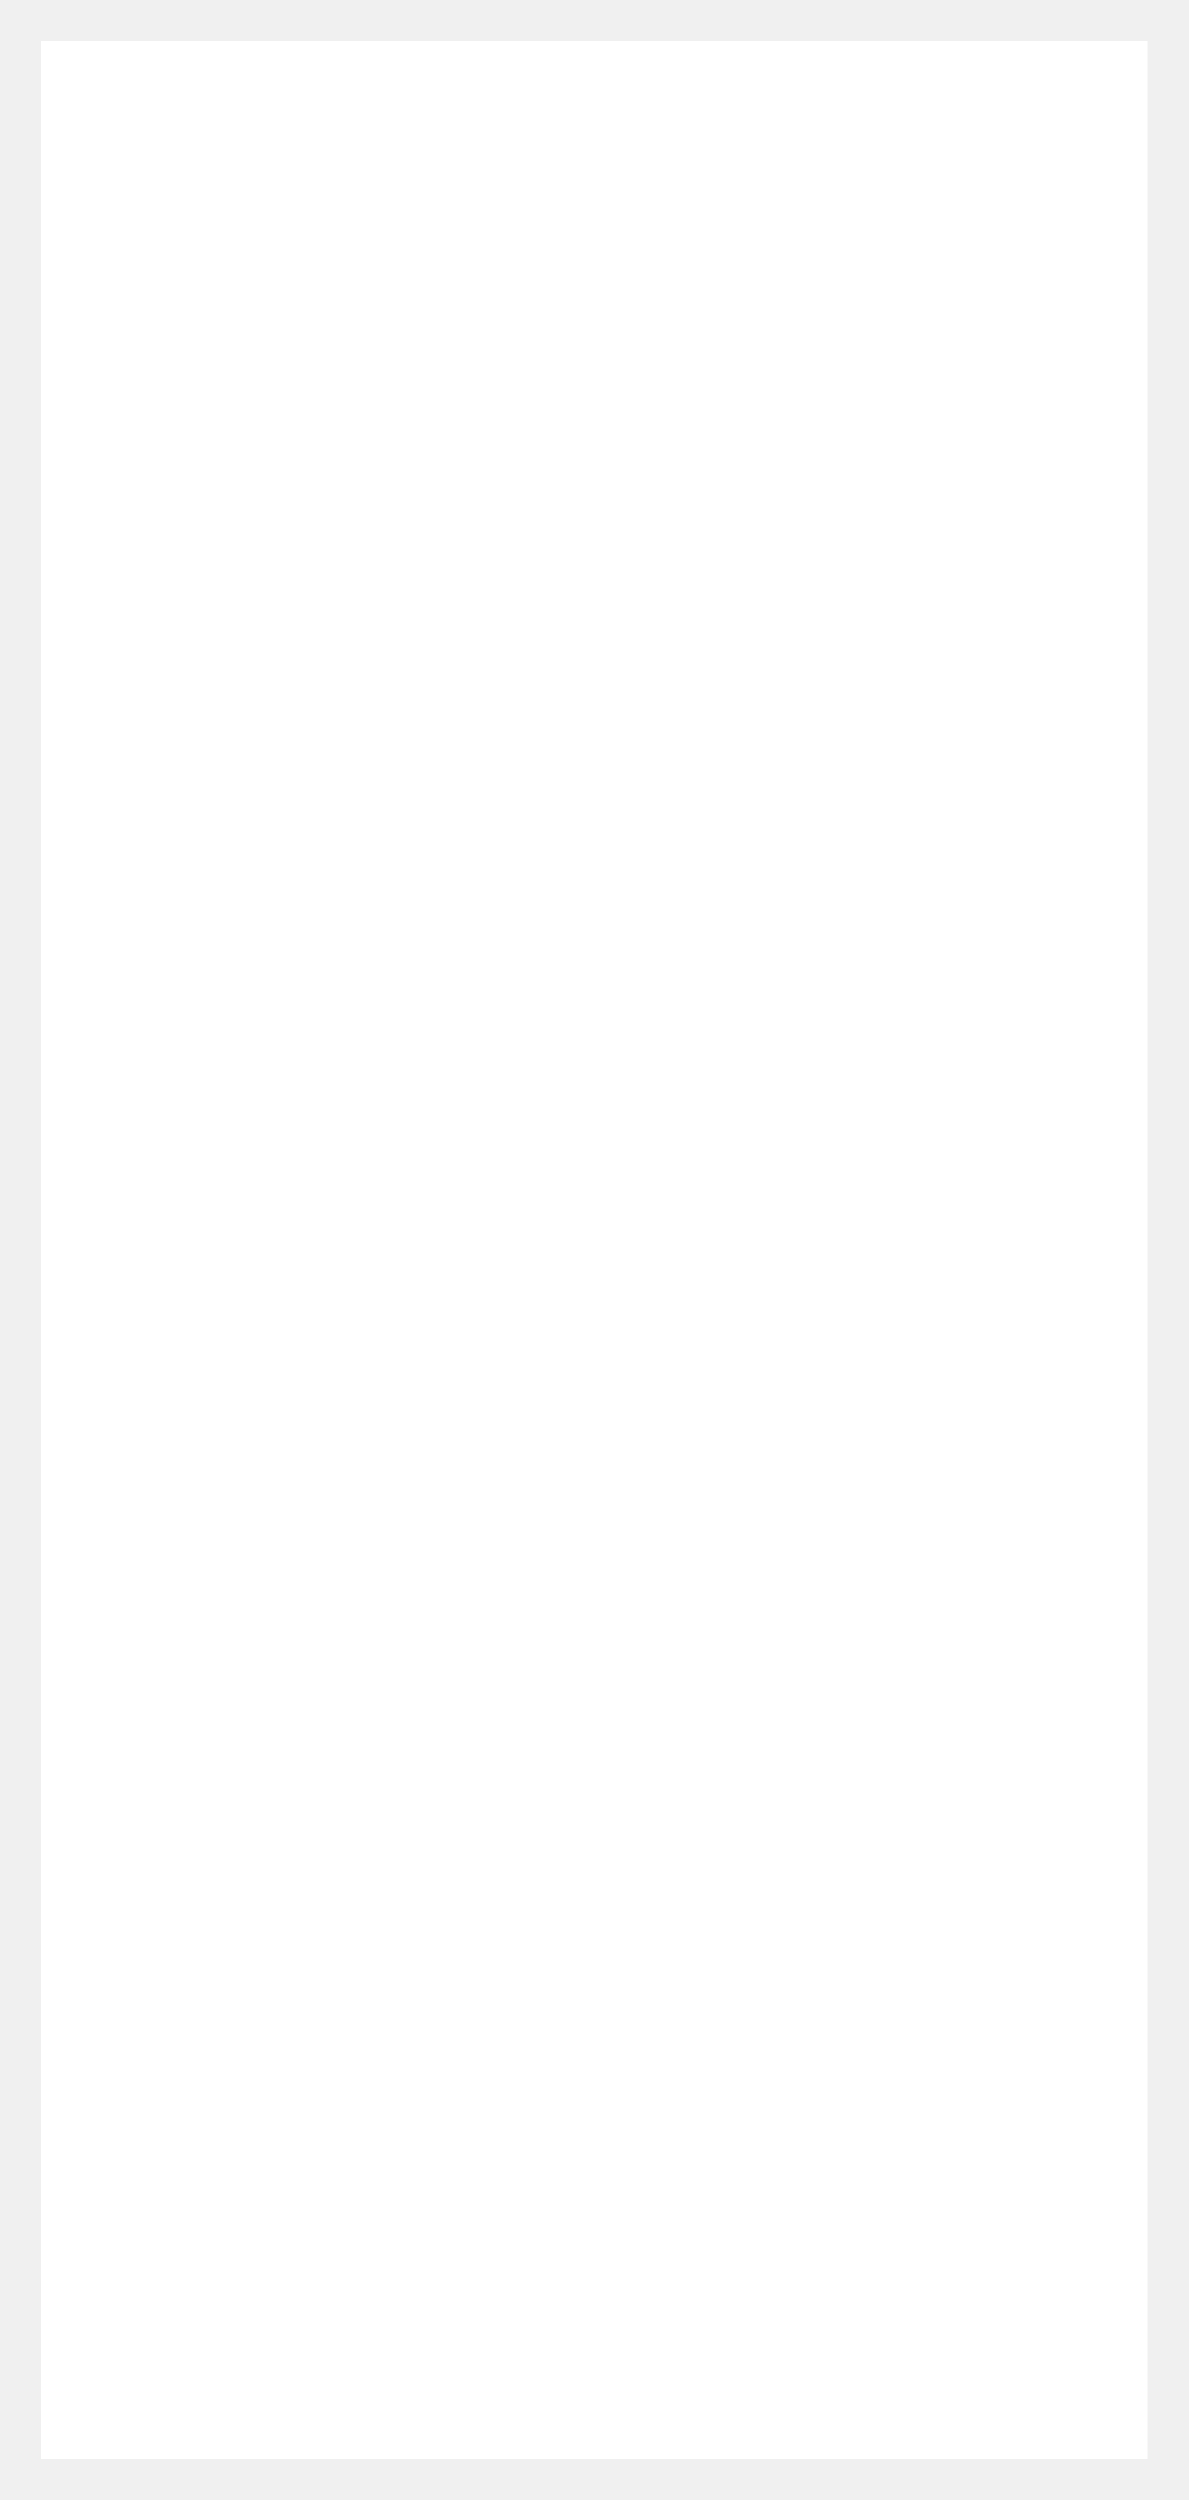
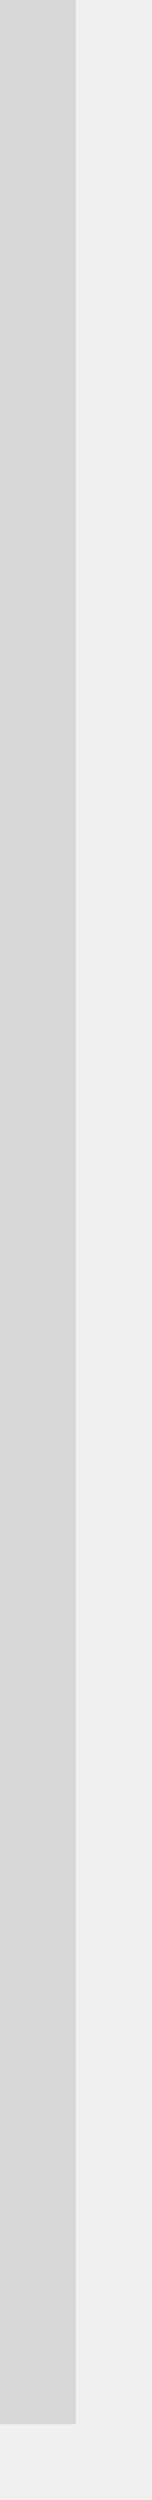
- <svg xmlns="http://www.w3.org/2000/svg" version="1.1" width="29px" height="61px">
-   <g transform="matrix(1 0 0 1 -2228 -1303 )">
-     <path d="M 2229 1304  L 2256 1304  L 2256 1363  L 2229 1363  L 2229 1304  Z " fill-rule="nonzero" fill="#ffffff" stroke="none" />
+ <svg xmlns="http://www.w3.org/2000/svg" version="1.1" width="2px" height="33px">
+   <g transform="matrix(1 0 0 1 -1959 -1326 )">
+     <path d="M 1959.5 1326  L 1959.5 1358  " stroke-width="1" stroke="#d7d7d7" fill="none" />
  </g>
</svg>
